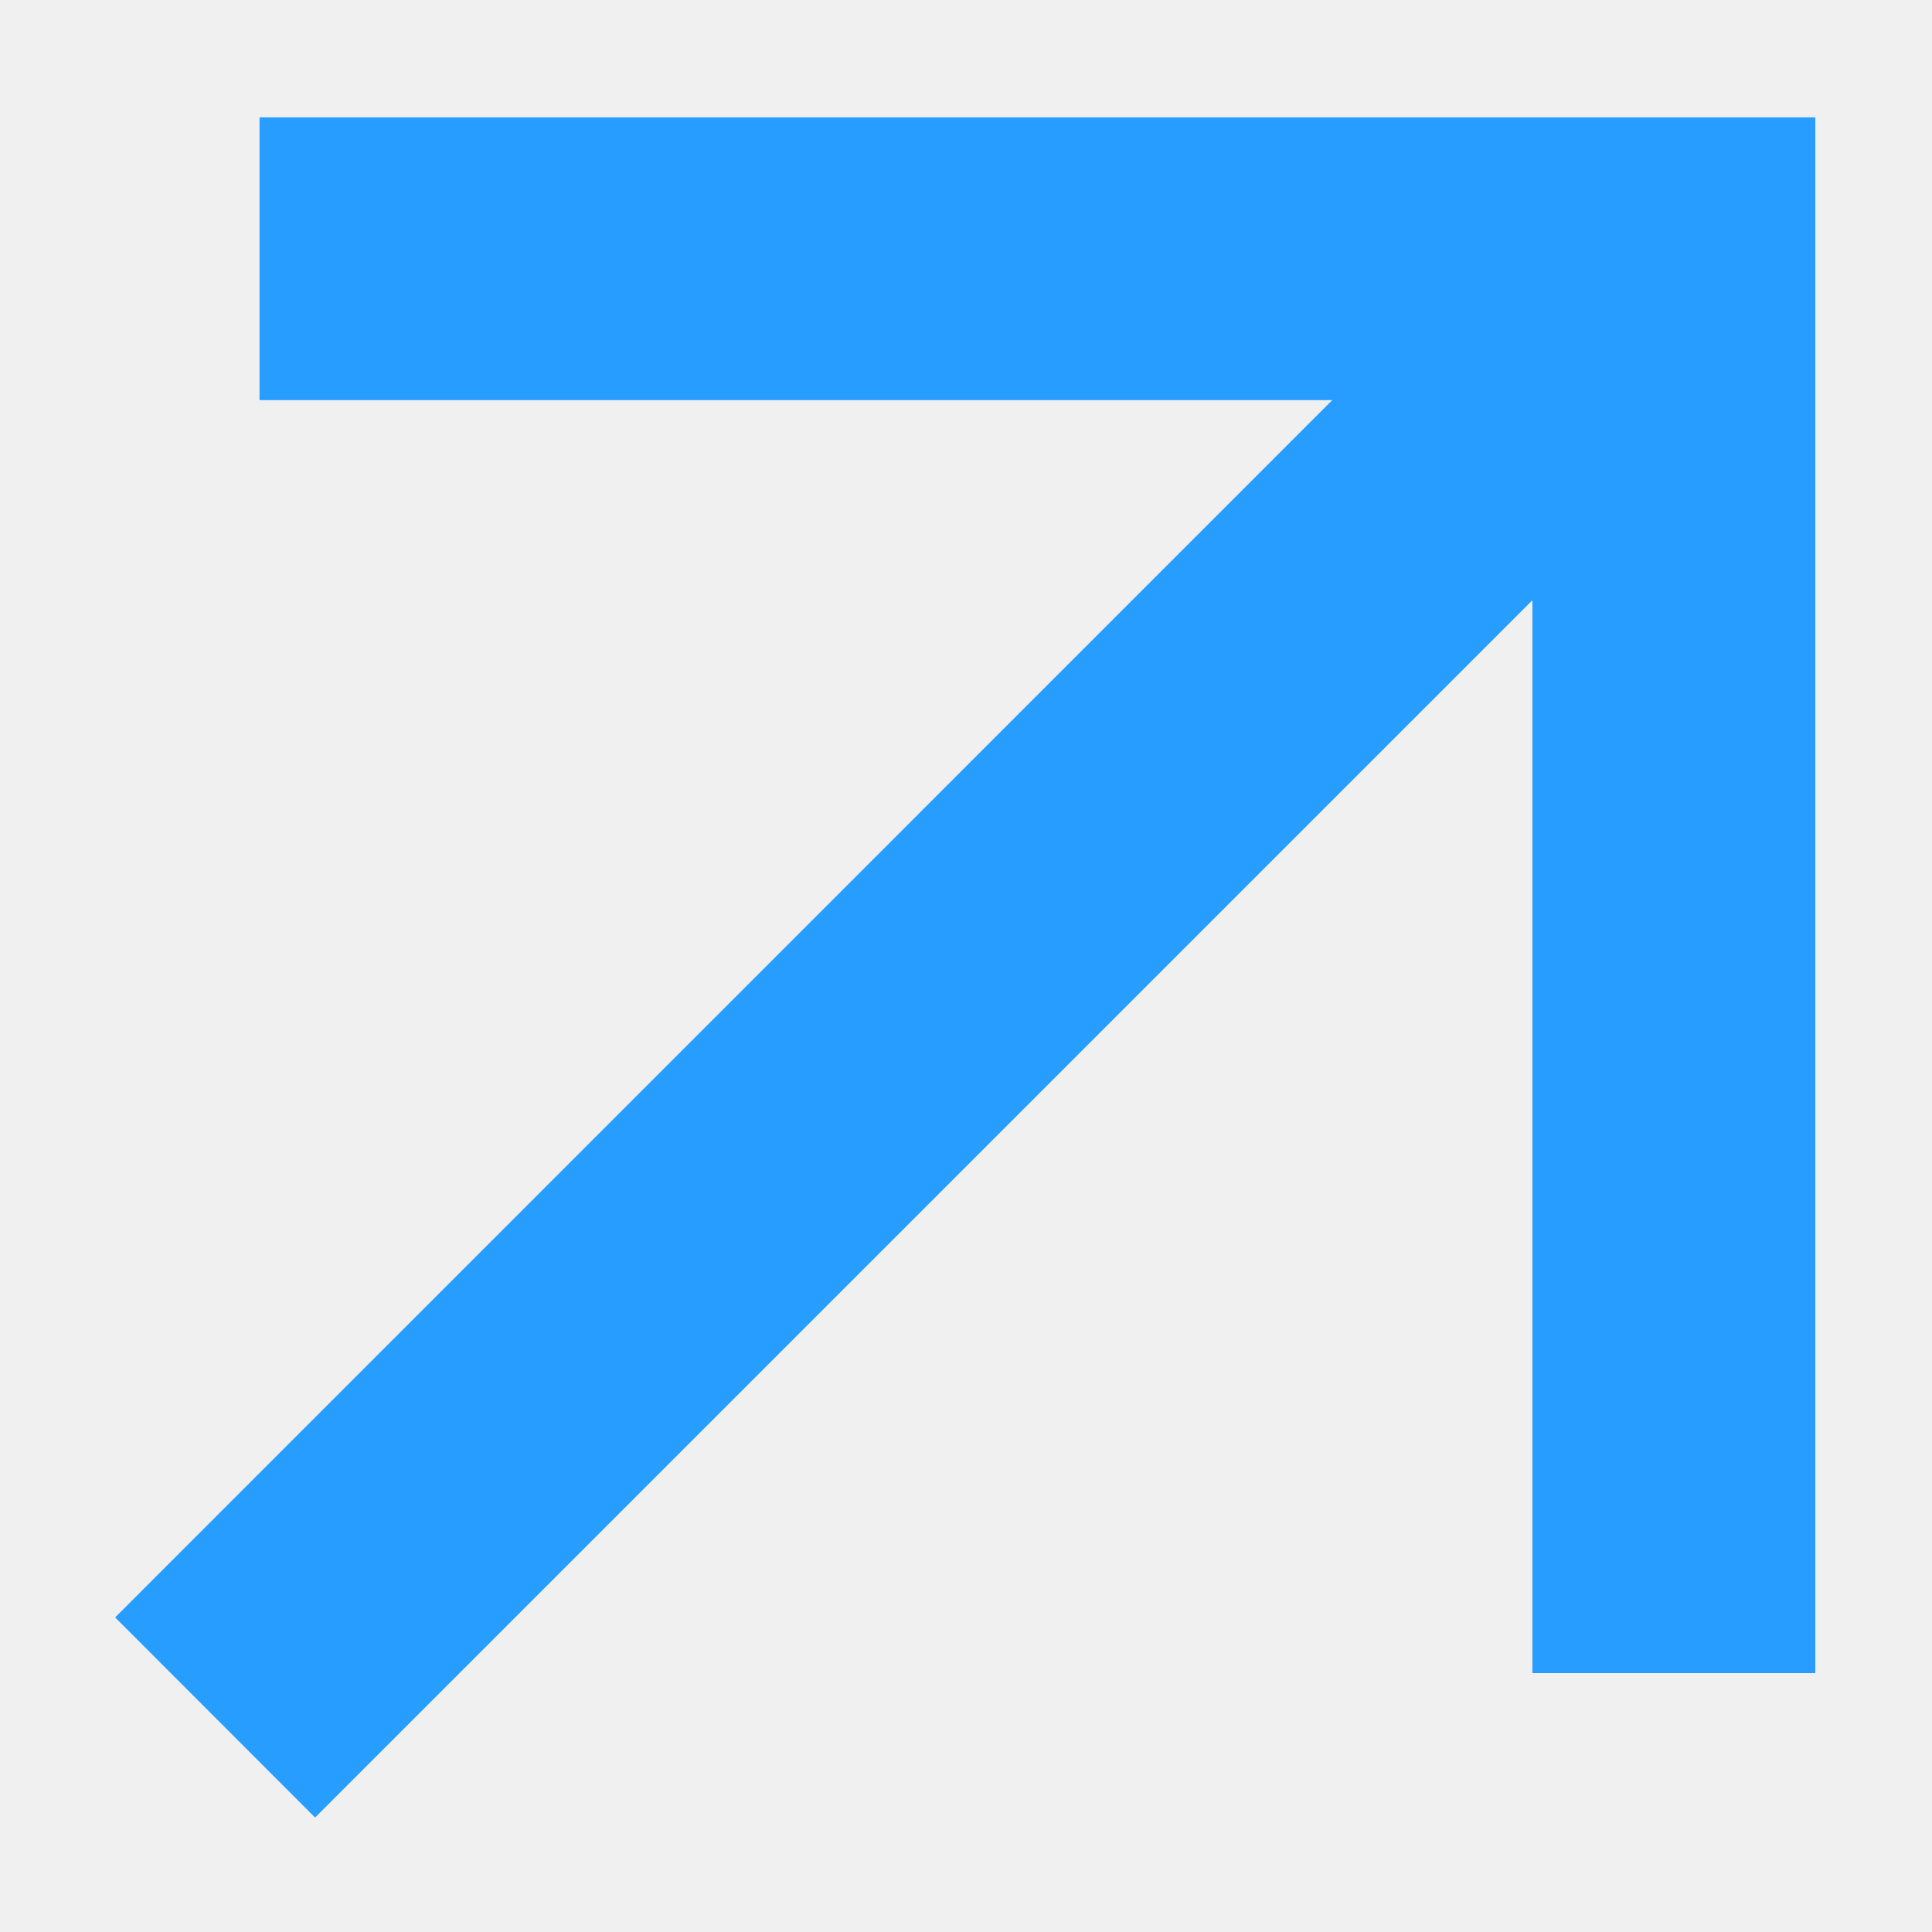
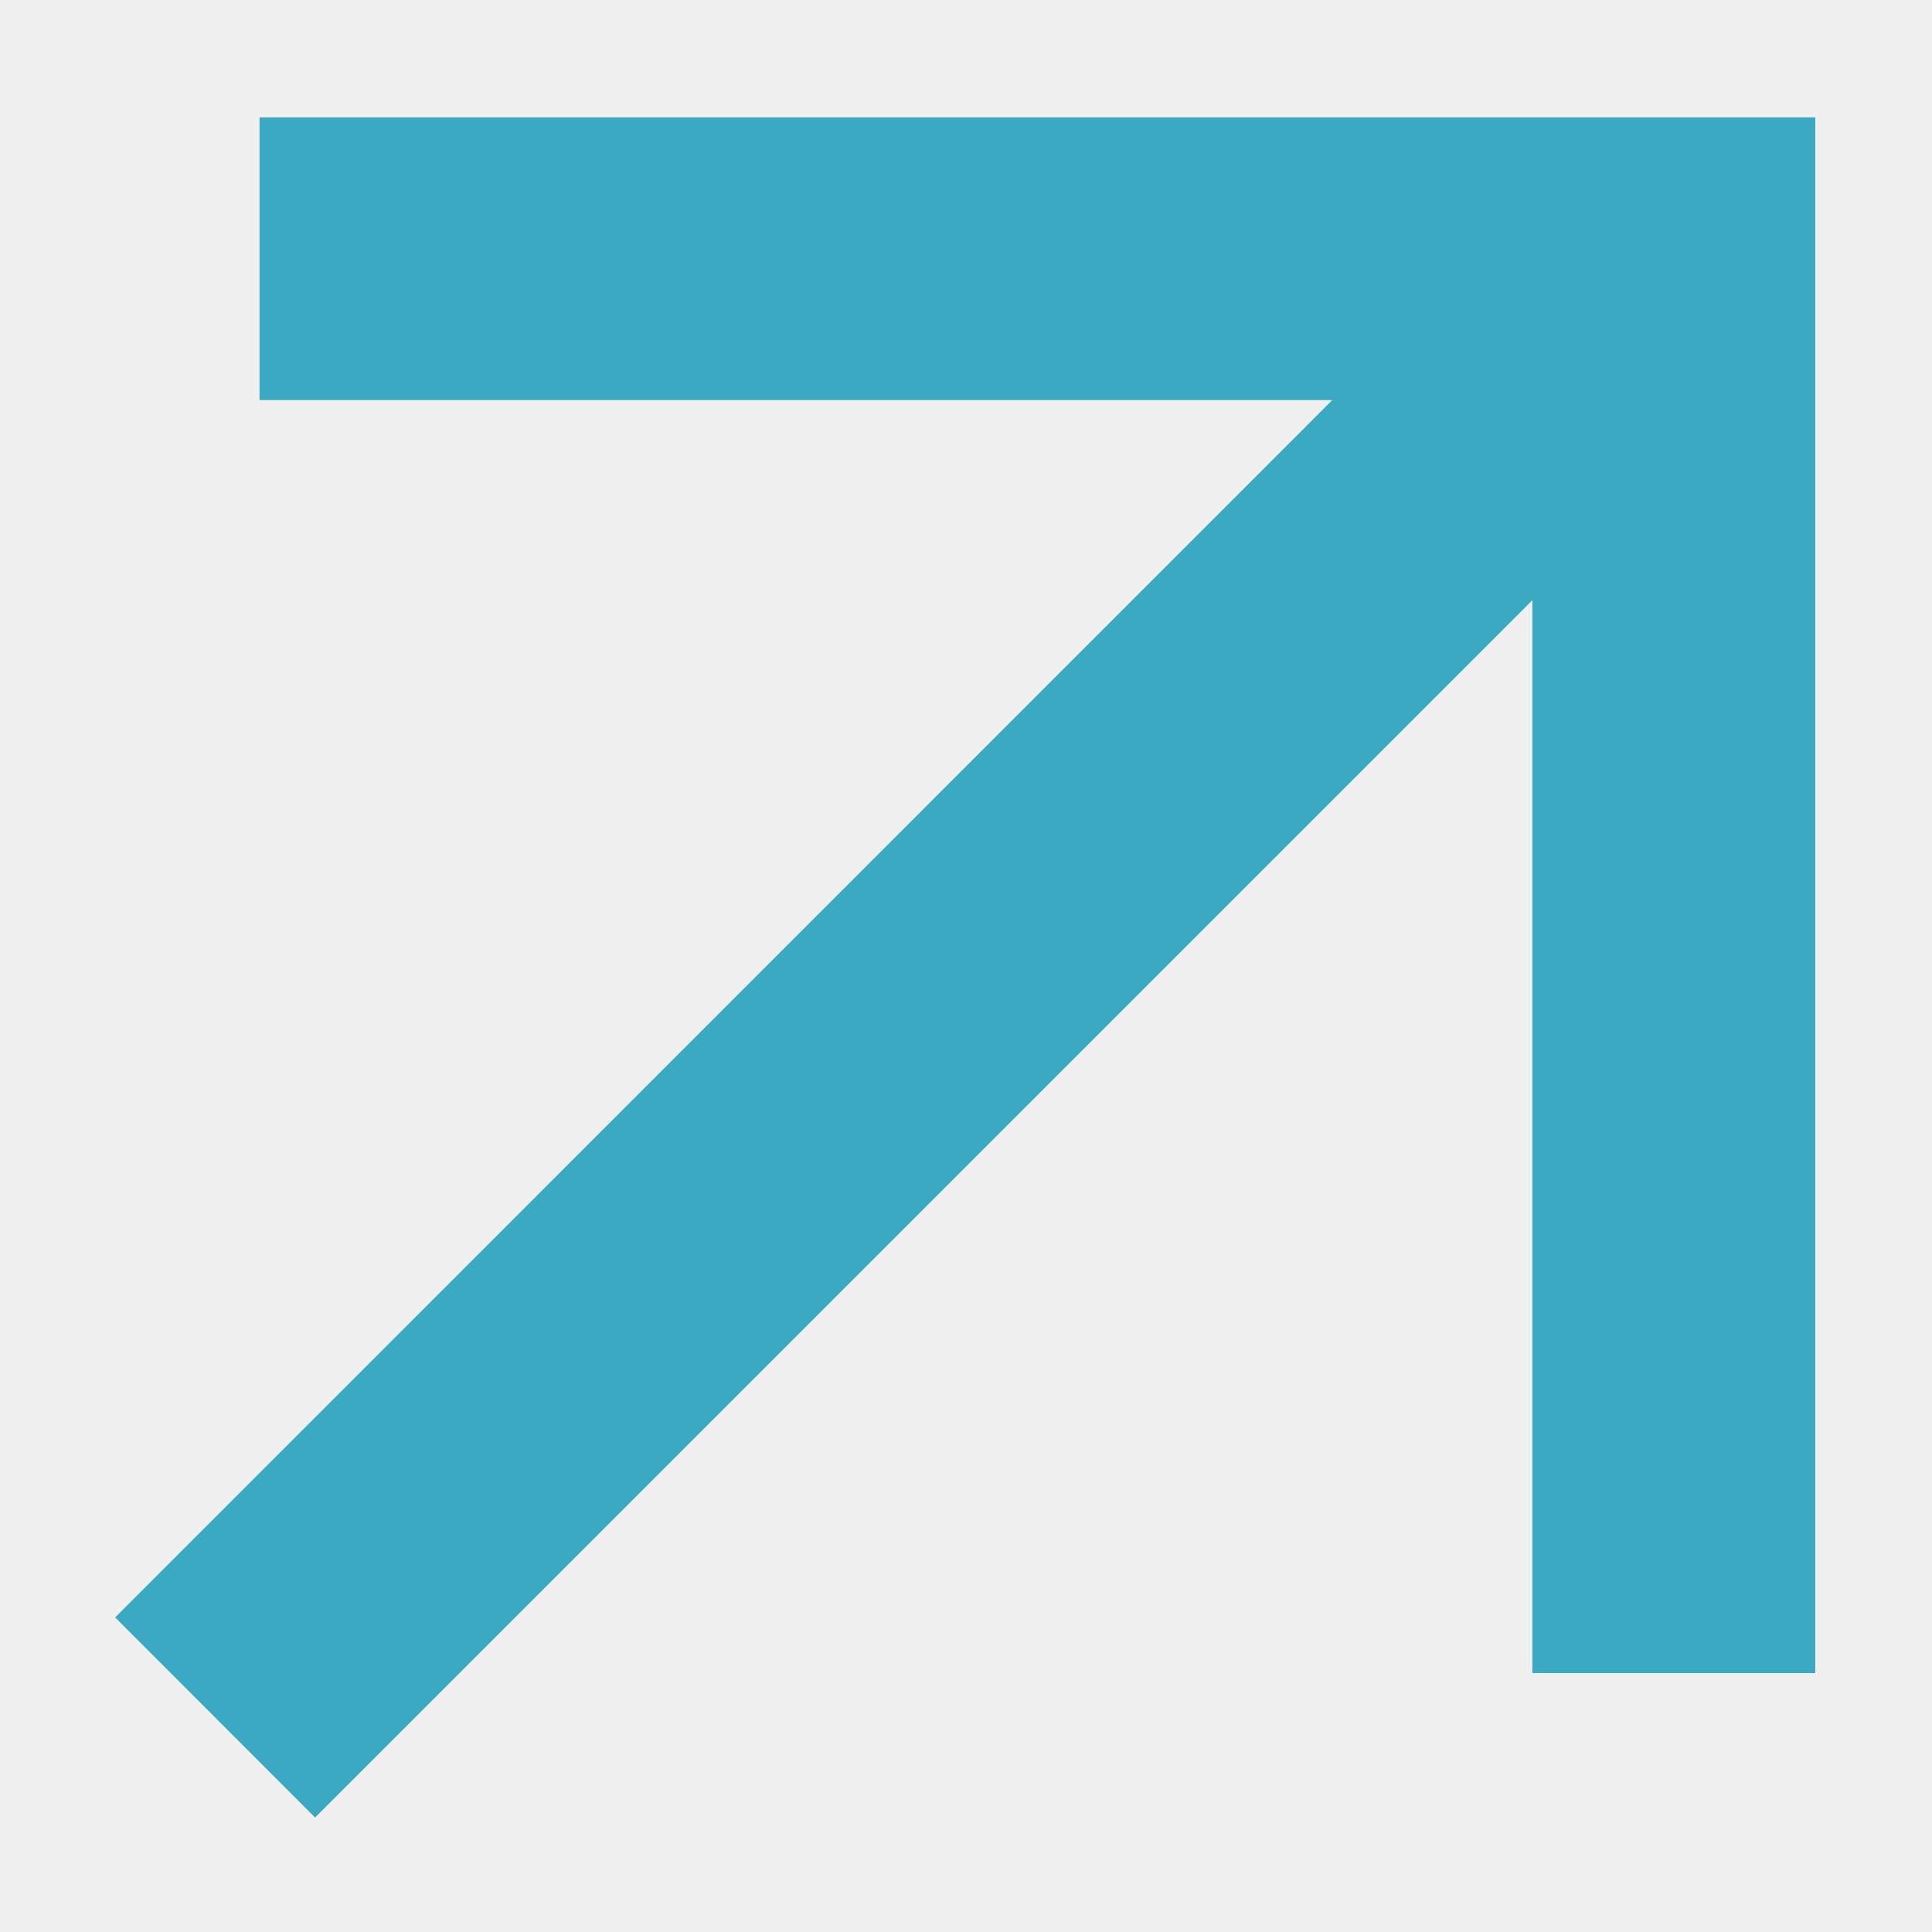
<svg xmlns="http://www.w3.org/2000/svg" width="12" height="12" viewBox="0 0 12 12" fill="none">
  <g clip-path="url(#clip0_553_4825)">
-     <path d="M9.518 3.728L1.957 11.289L0.715 10.046L8.275 2.485H1.612V0.729H11.275V10.392H9.518V3.728Z" fill="#269dff" />
+     <path d="M9.518 3.728L1.957 11.289L0.715 10.046L8.275 2.485H1.612V0.729H11.275V10.392H9.518V3.728Z" fill="#3ca9c2" />
  </g>
  <defs>
    <clipPath id="clip0_553_4825">
      <rect width="11" height="11" fill="white" transform="translate(0.5 0.5)" />
    </clipPath>
  </defs>
</svg>
